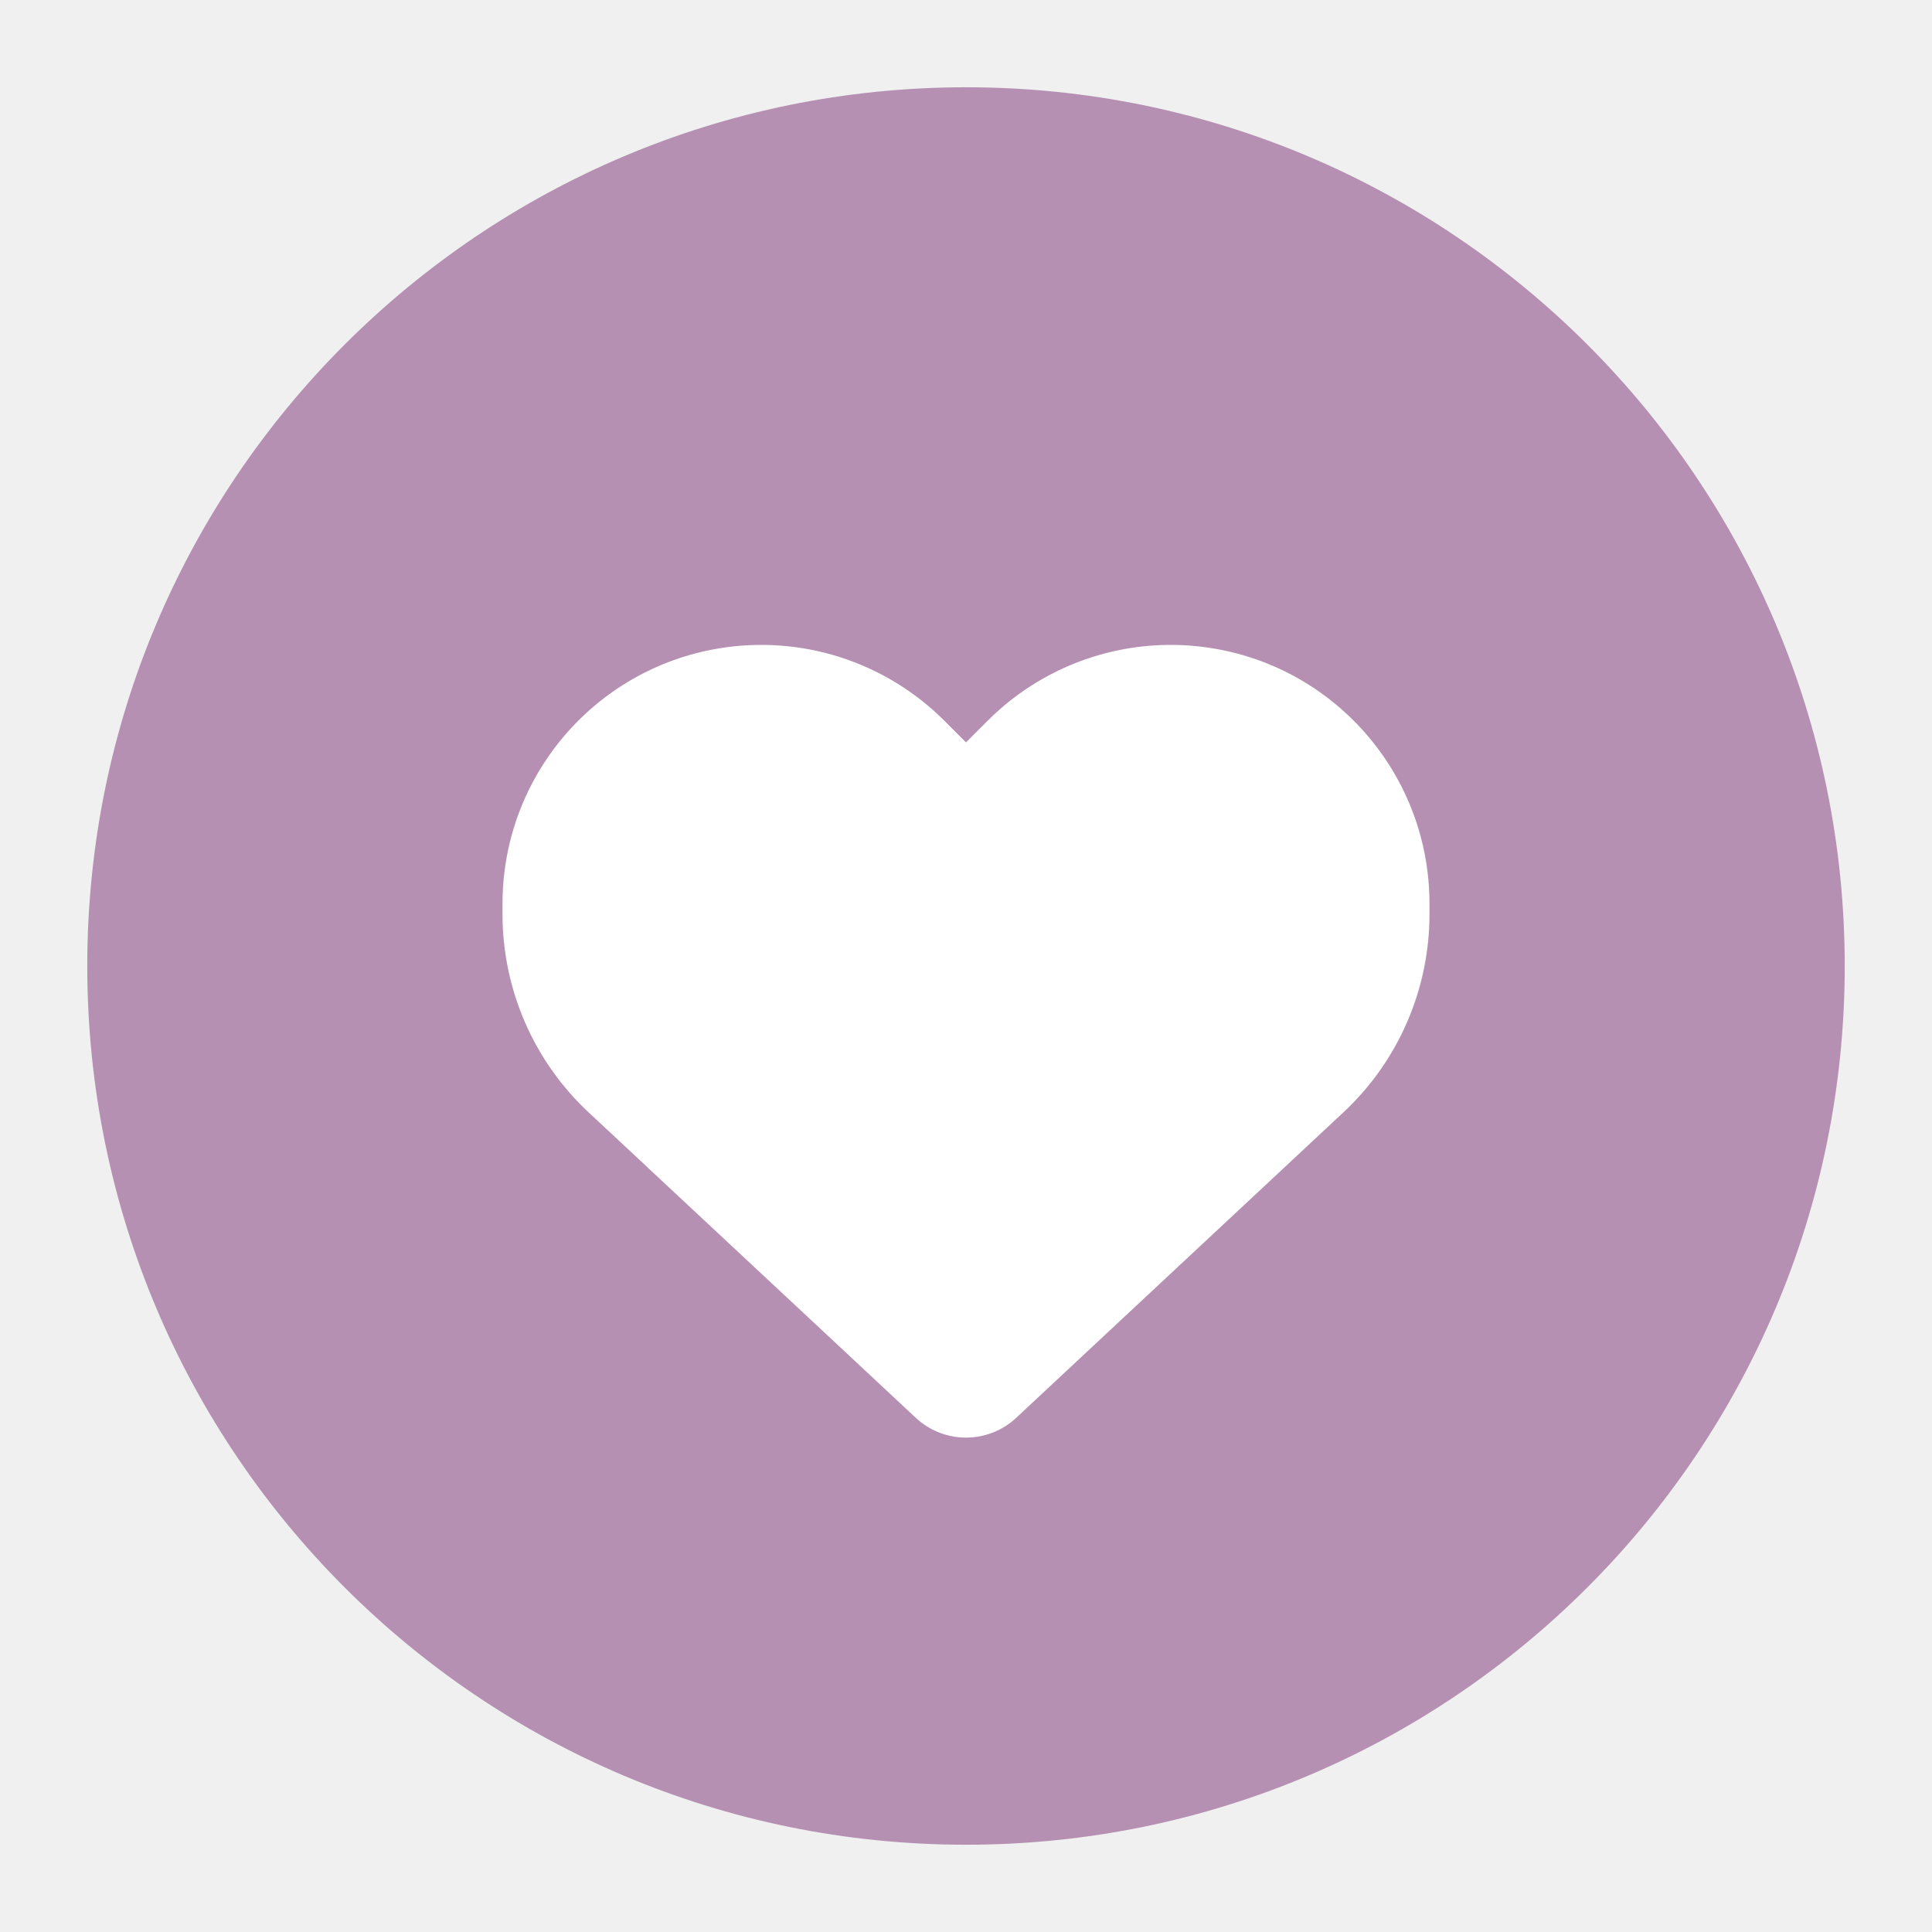
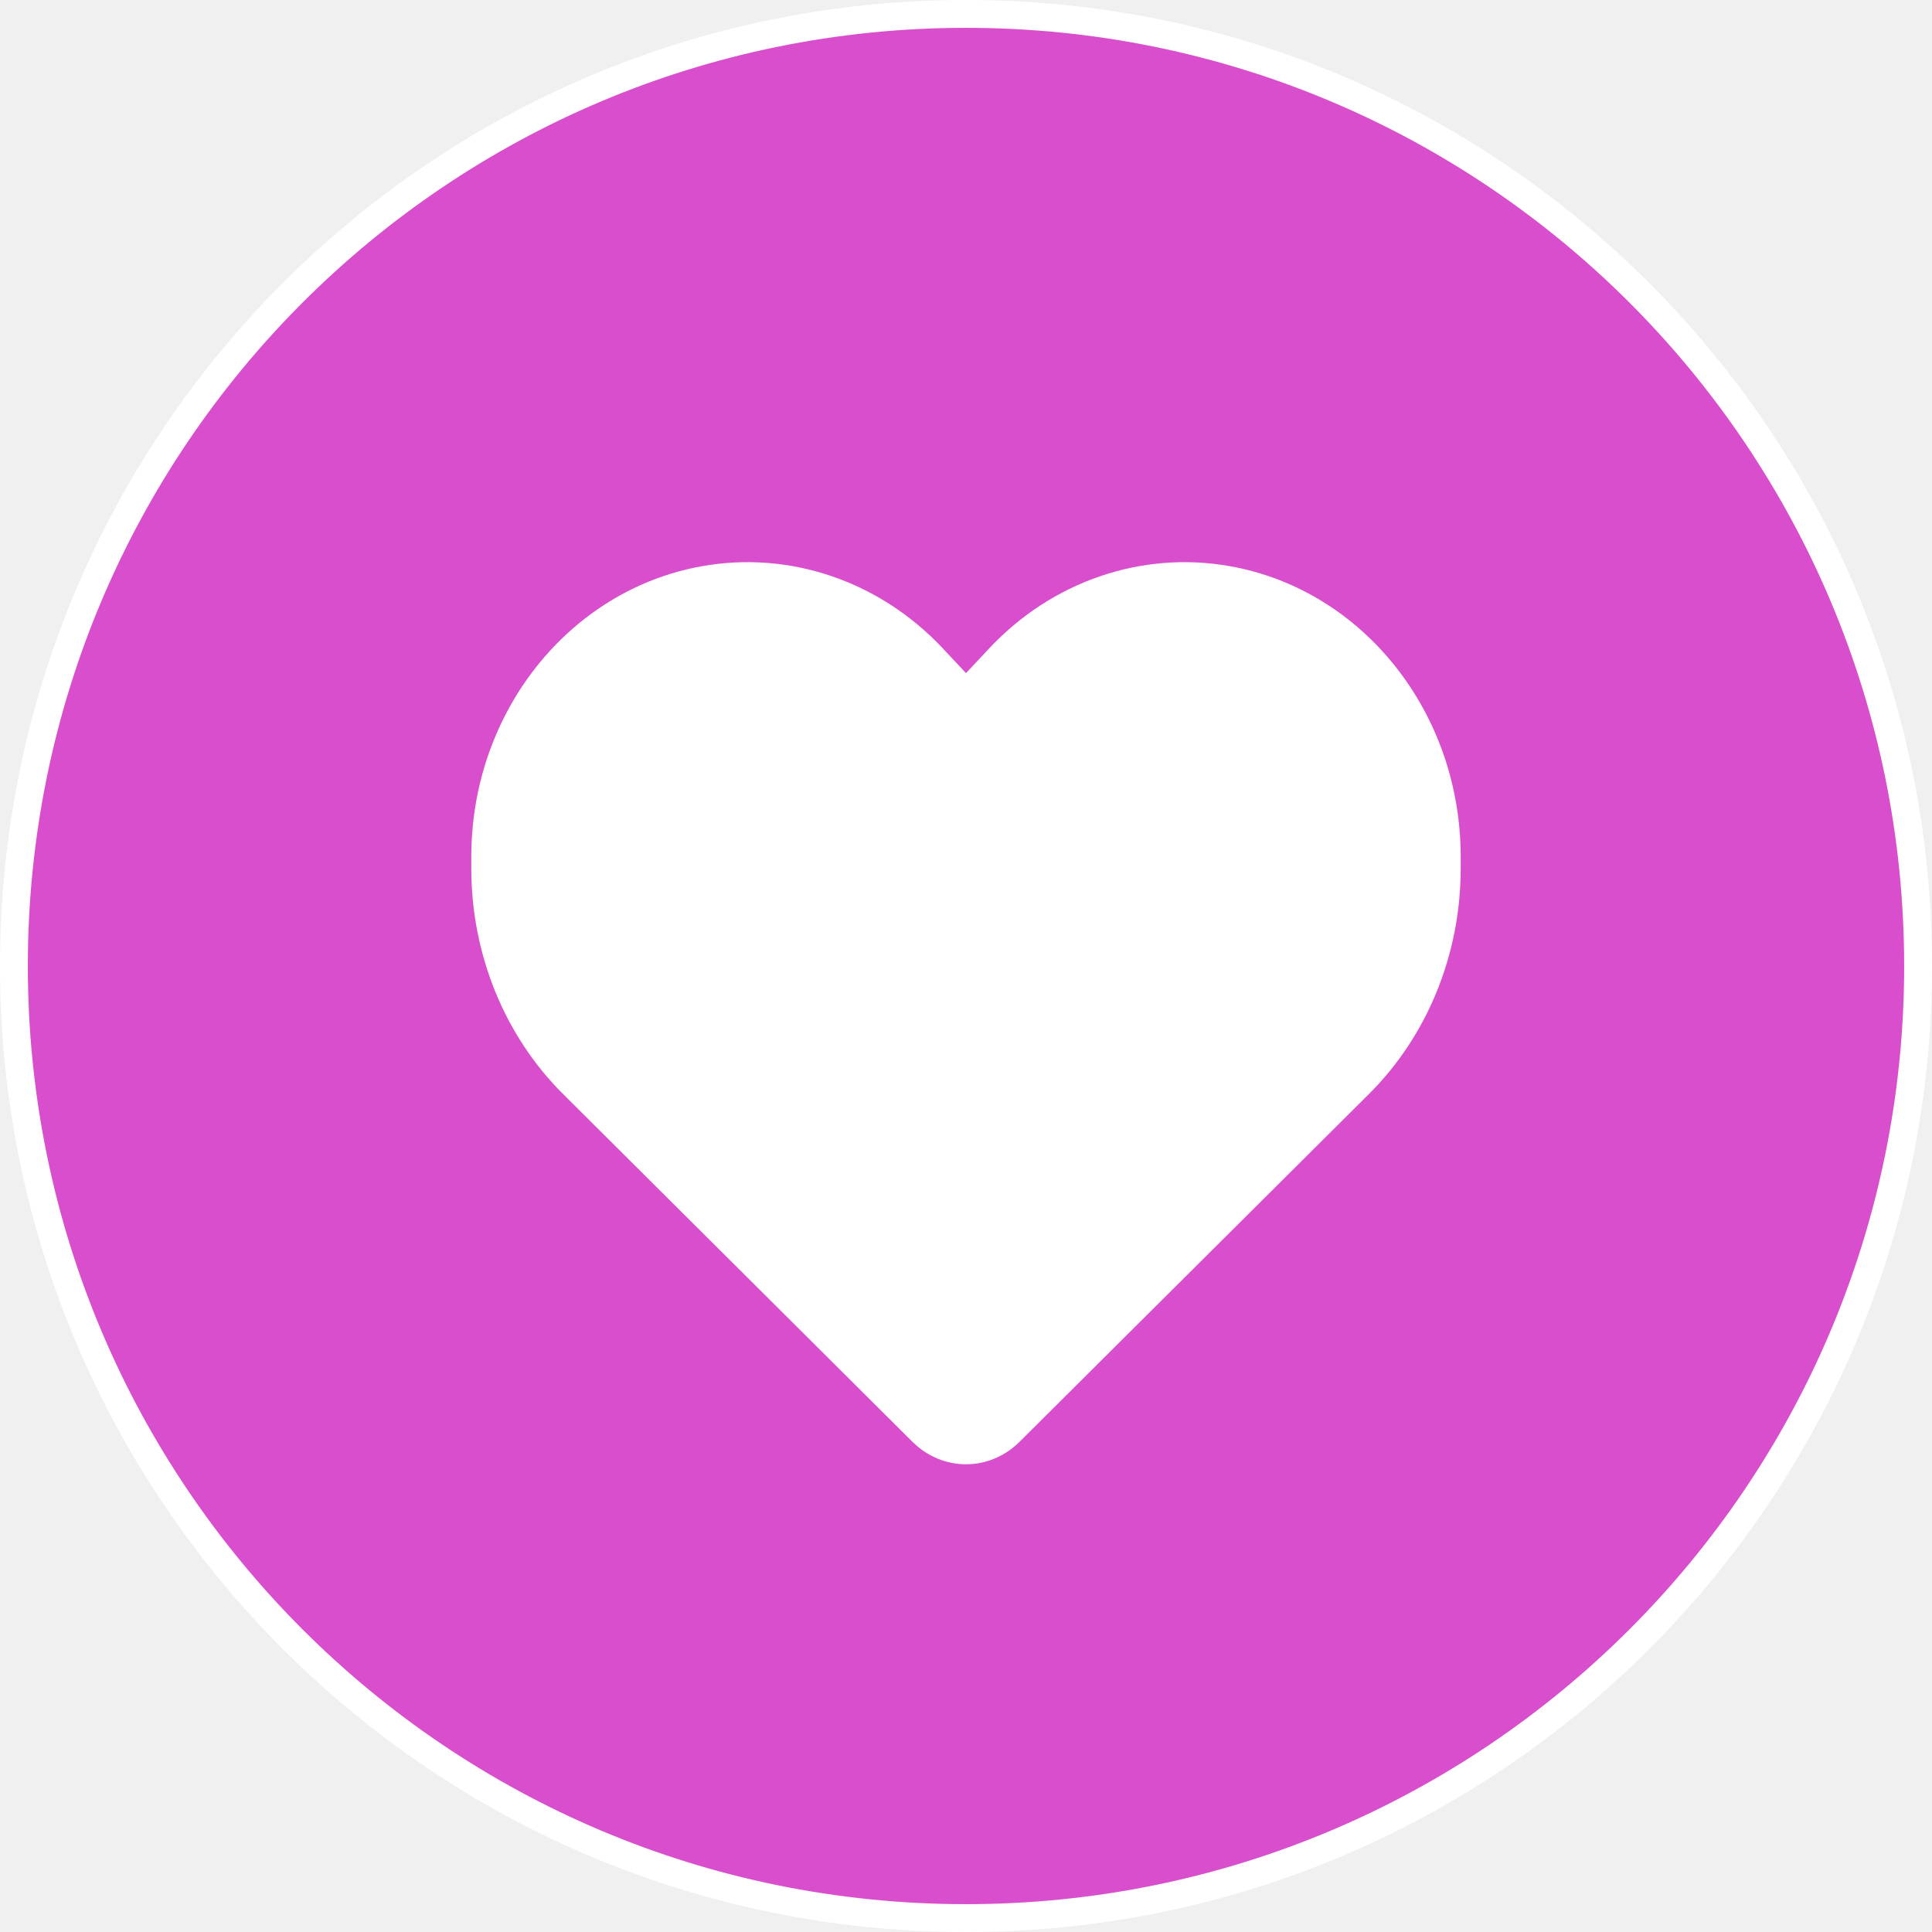
<svg xmlns="http://www.w3.org/2000/svg" height="16" width="16" viewBox="0 0 512 512" version="1.1" id="svg185" xml:space="preserve">
  <defs id="defs189" />
-   <path fill="#ffc23d" d="M 256,23.128 C 127.357,23.128 23.128,127.357 23.128,256 23.128,384.643 127.357,488.872 256,488.872 384.643,488.872 488.872,384.643 488.872,256 488.872,127.357 384.643,23.128 256,23.128 Z" id="path183-4" style="fill:#b590b2;stroke-width:1;fill-opacity:1" />
-   <path d="m 156.01,294.809 86.7,80.942 c 3.599,3.359 8.349,5.23 13.29,5.23 4.942,0 9.692,-1.871 13.29,-5.23 L 355.99,294.809 c 14.586,-13.578 22.838,-32.626 22.838,-52.538 v -2.783 c 0,-33.538 -24.23,-62.134 -57.288,-67.652 -21.879,-3.646 -44.142,3.503 -59.783,19.144 l -5.758,5.758 -5.758,-5.758 c -15.641,-15.641 -37.904,-22.79 -59.783,-19.144 -33.058,5.518 -57.288,34.114 -57.288,67.652 v 2.783 c 0,19.912 8.253,38.96 22.838,52.538 z" id="path2" style="fill:#ffffff;stroke-width:1" />
+   <path fill="#ffc23d" d="M 256,5.0272e-7 C 114.581,5.0272e-7 1.602036e-6,114.581 1.602036e-6,256 1.602036e-6,397.419 114.581,512 256,512 397.419,512 512,397.419 512,256 512,114.581 397.419,5.0272e-7 256,5.0272e-7 Z" id="path183-4-6" style="fill:#ffffff;fill-opacity:1;stroke-width:1" />
+   <path fill="#ffc23d" d="M 256,7.378 C 118.656,7.378 7.378,118.656 7.378,256 7.378,393.344 118.656,504.622 256,504.622 393.344,504.622 504.622,393.344 504.622,256 504.622,118.656 393.344,7.378 256,7.378 Z" id="path183-4" style="fill:#d84ecc;fill-opacity:1;stroke-width:1" />
+   <path d="m 149.279,289.988 92.536,92.112 c 3.841,3.822 8.911,5.952 14.185,5.952 5.275,0 10.344,-2.129 14.185,-5.952 l 92.536,-92.112 c 15.568,-15.452 24.376,-37.129 24.376,-59.788 v -3.167 c 0,-38.166 -25.861,-70.709 -61.145,-76.988 -23.352,-4.15 -47.113,3.986 -63.808,21.786 l -6.145,6.552 -6.145,-6.552 c -16.694,-17.8 -40.456,-25.936 -63.808,-21.786 -35.284,6.279 -61.145,38.822 -61.145,76.988 v 3.167 c 0,22.66 8.808,44.336 24.376,59.788 z" id="path2" style="fill:#ffffff;stroke-width:1" />
</svg>
